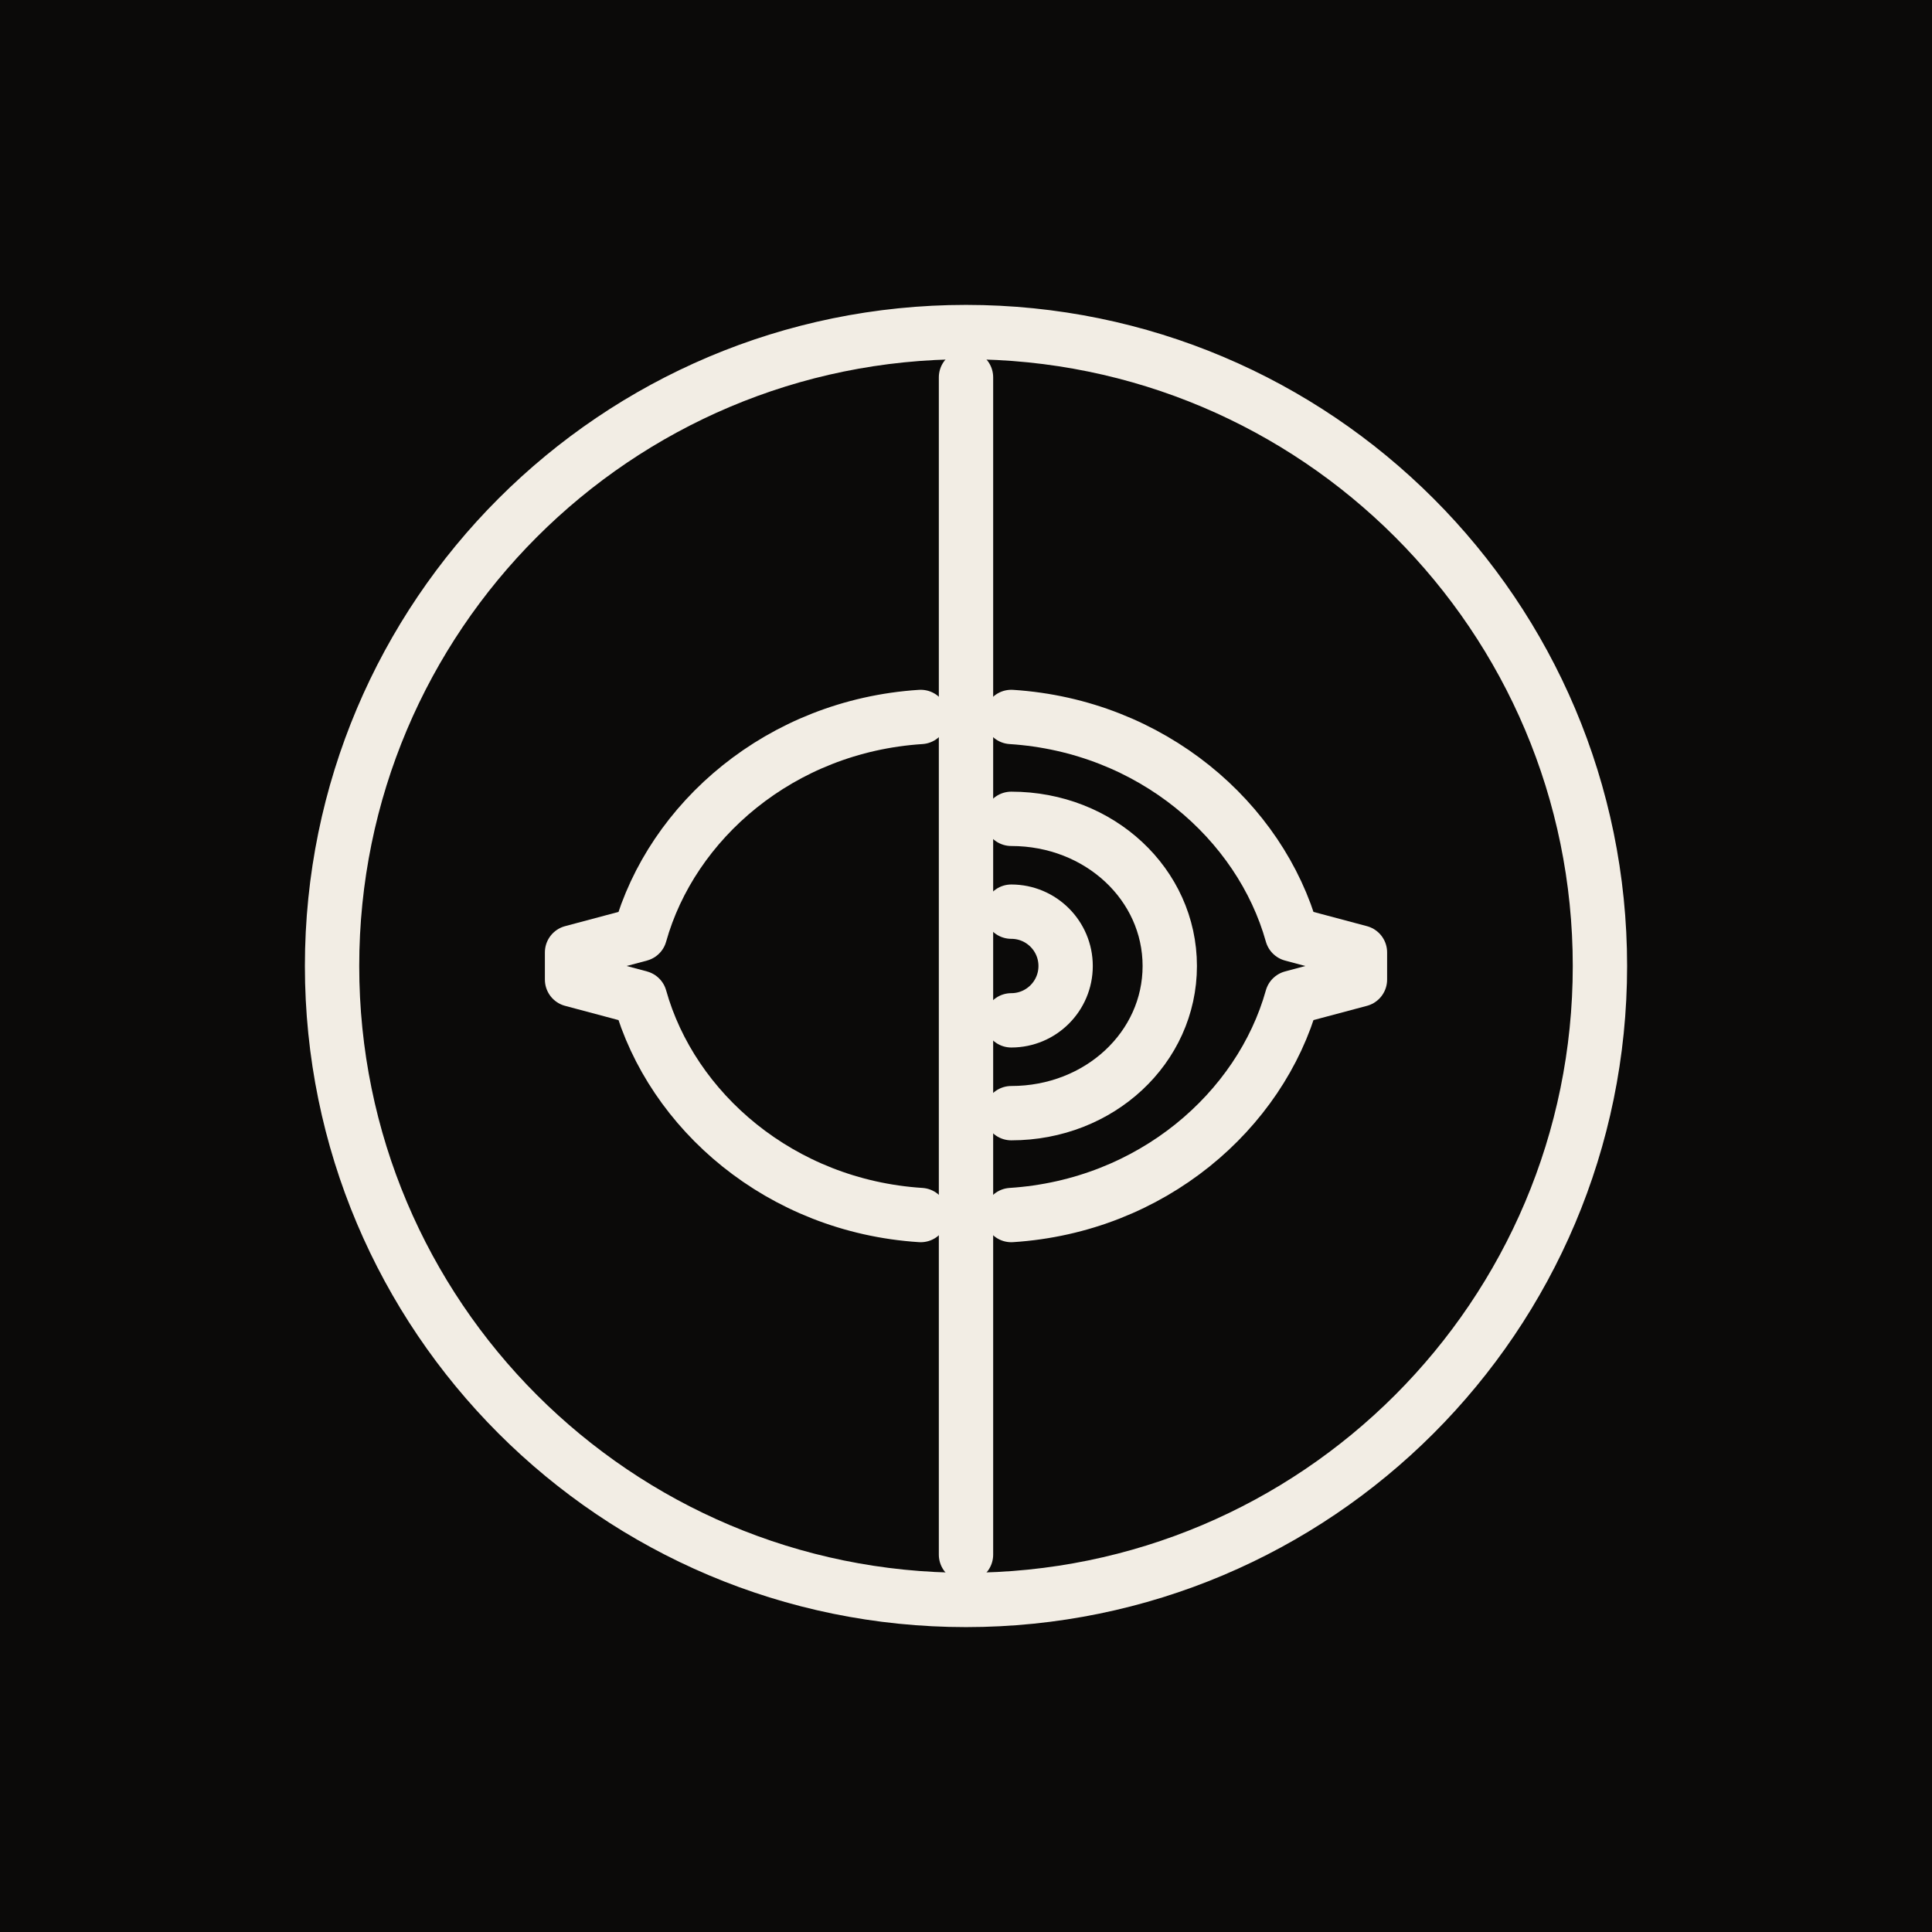
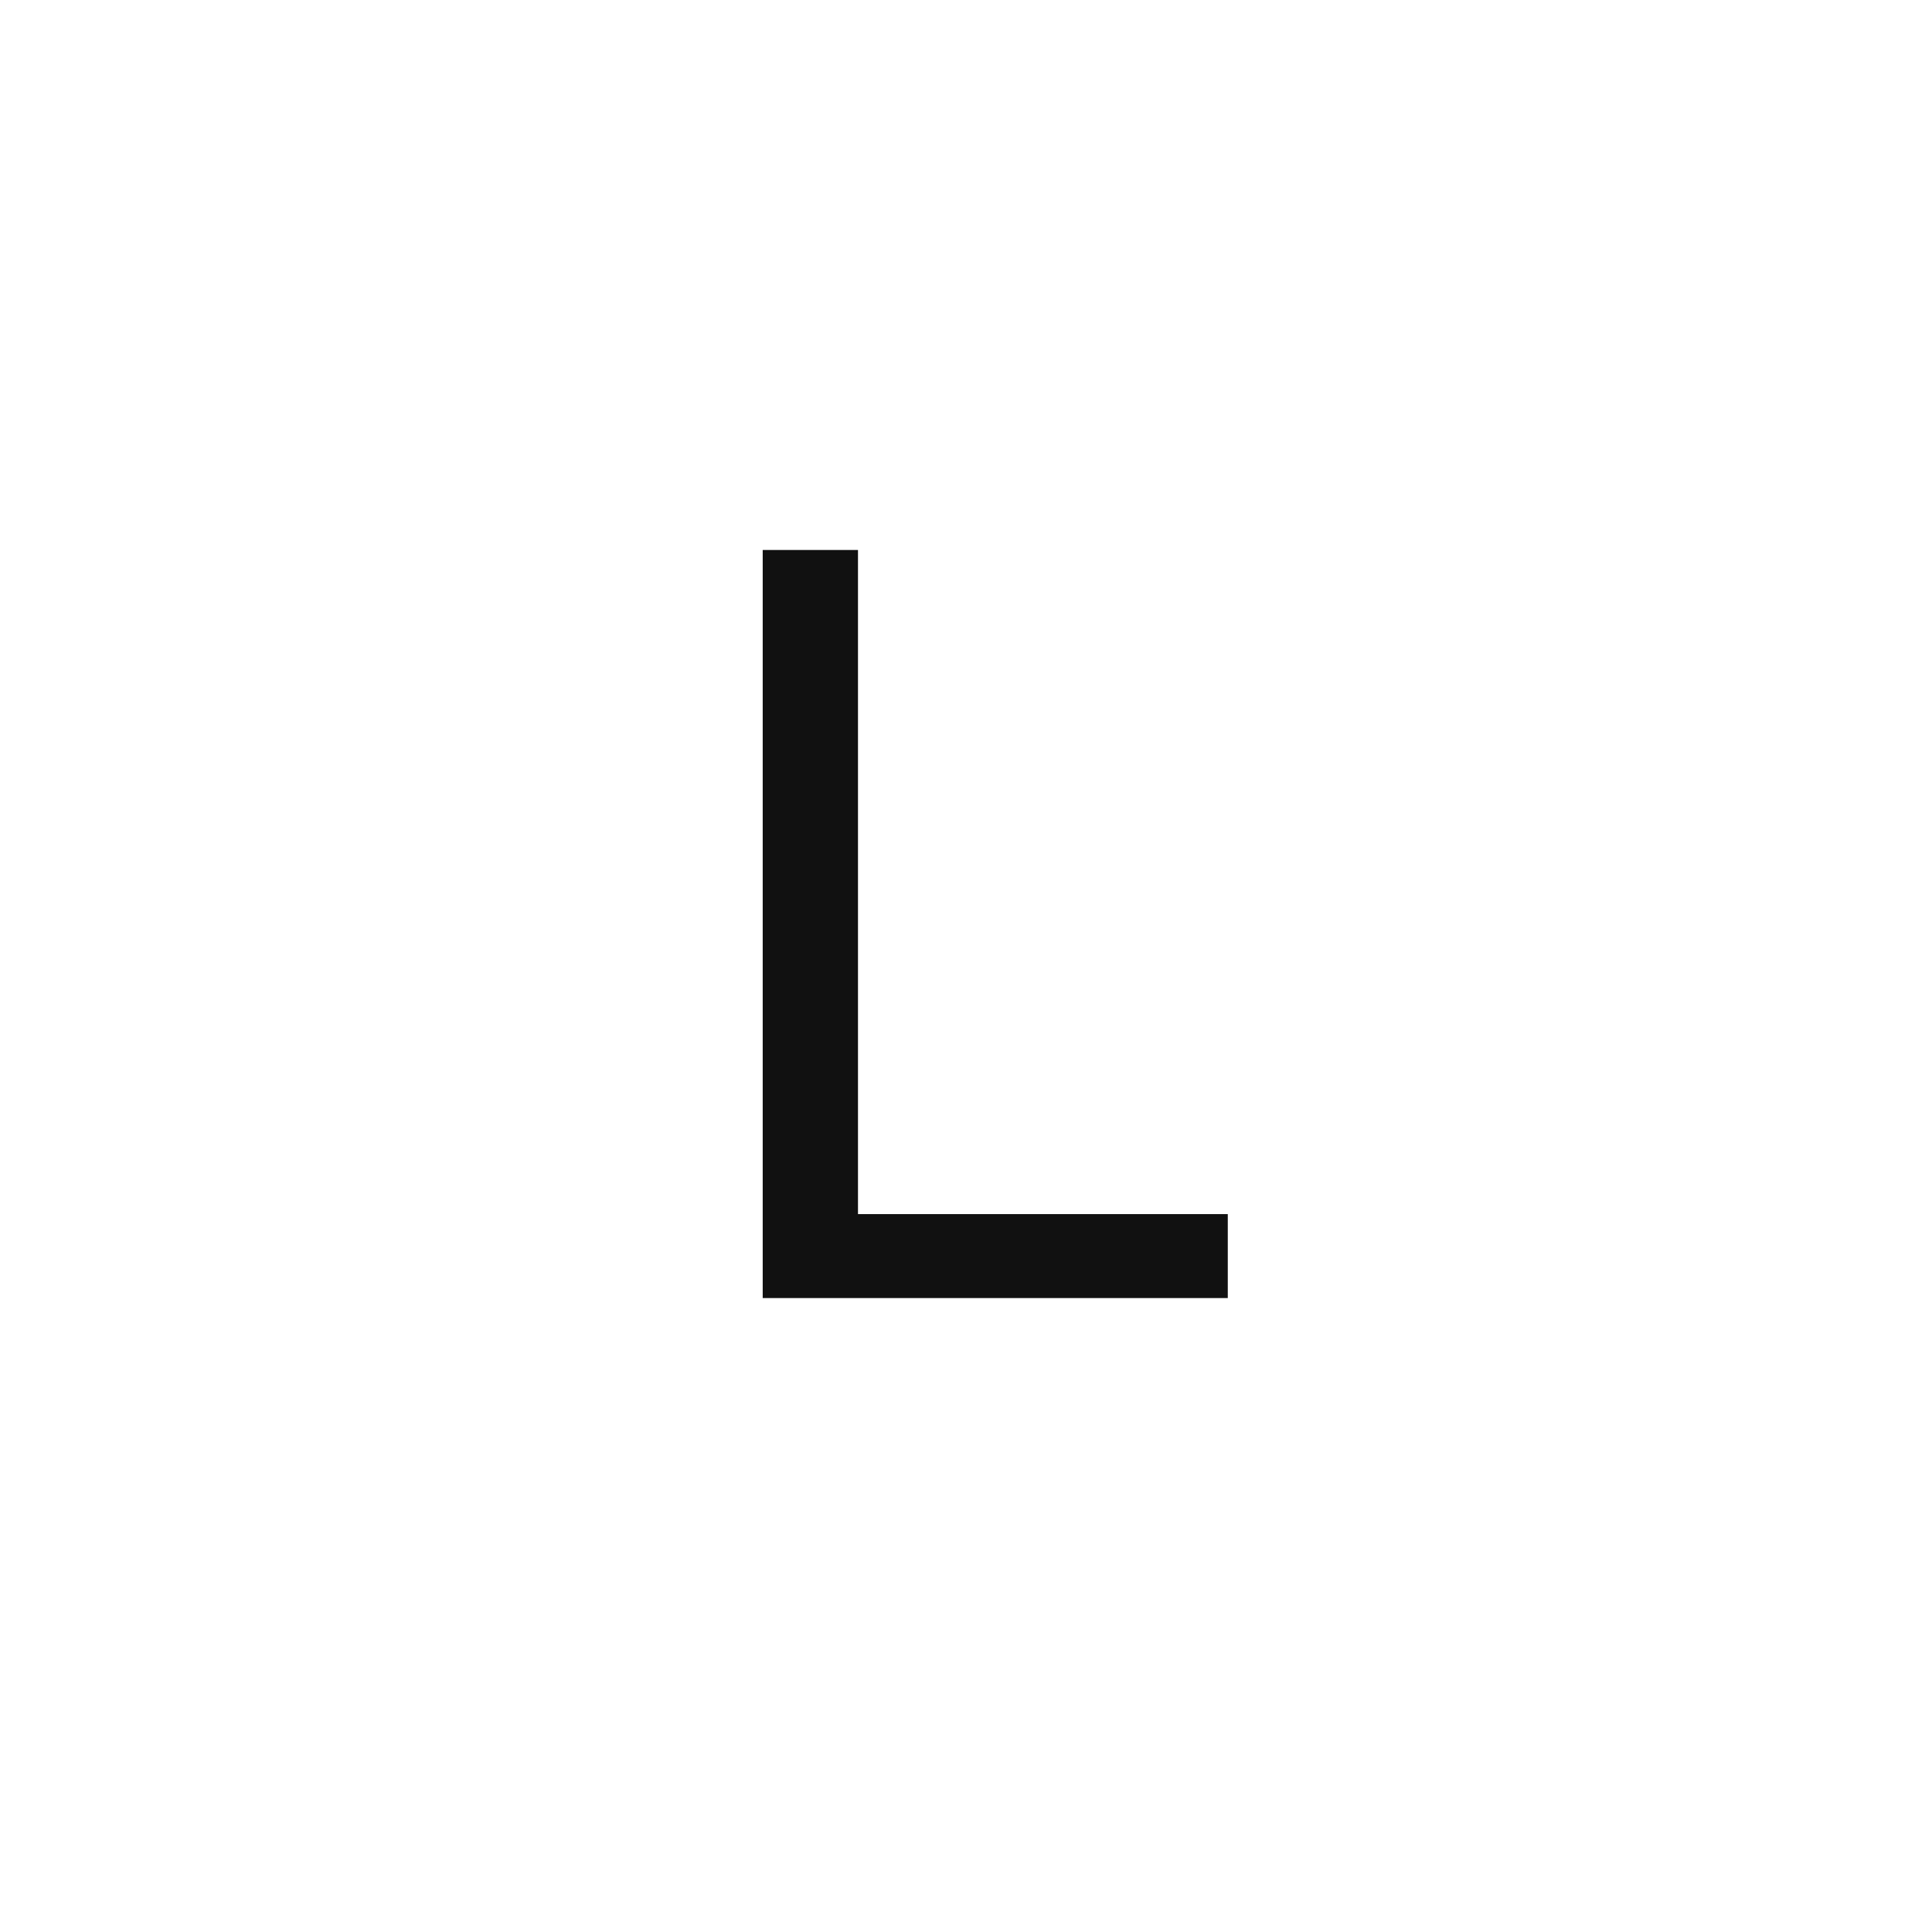
<svg xmlns="http://www.w3.org/2000/svg" viewBox="0 0 64 64">
-   <rect width="64" height="64" fill="#0b0a09" />
-   <g fill="none" stroke="#f2ede4" stroke-width="2.4" stroke-linecap="round" stroke-linejoin="round" transform="translate(8 8) scale(0.75)">
-     <path d="M32 4a28 28 0 1 1 0 56a28 28 0 1 1 0-56" />
-     <path d="M32 6v52" />
-     <path d="M30 21c-6.2 0.4-11 4.6-12.4 9.6L14.6 31.4v1.2l3 0.8C19 38.4 23.8 42.6 30 43" />
-     <path d="M34 21c6.2 0.4 11 4.6 12.4 9.6l3 0.8v1.2l-3 0.8C45 38.4 40.2 42.6 34 43" />
-     <path d="M34 25.5c3.9 0 7 2.9 7 6.5s-3.1 6.5-7 6.5" />
-     <path d="M34 29.6a2.4 2.4 0 0 1 0 4.8" />
-   </g>
+   <rect width="64" height="64" fill="#ffffff" />
+   <text x="32" y="43" text-anchor="middle" font-family="Helvetica Neue, Helvetica, Arial, sans-serif" font-size="34" font-weight="300" fill="#111111">L</text>
</svg>
